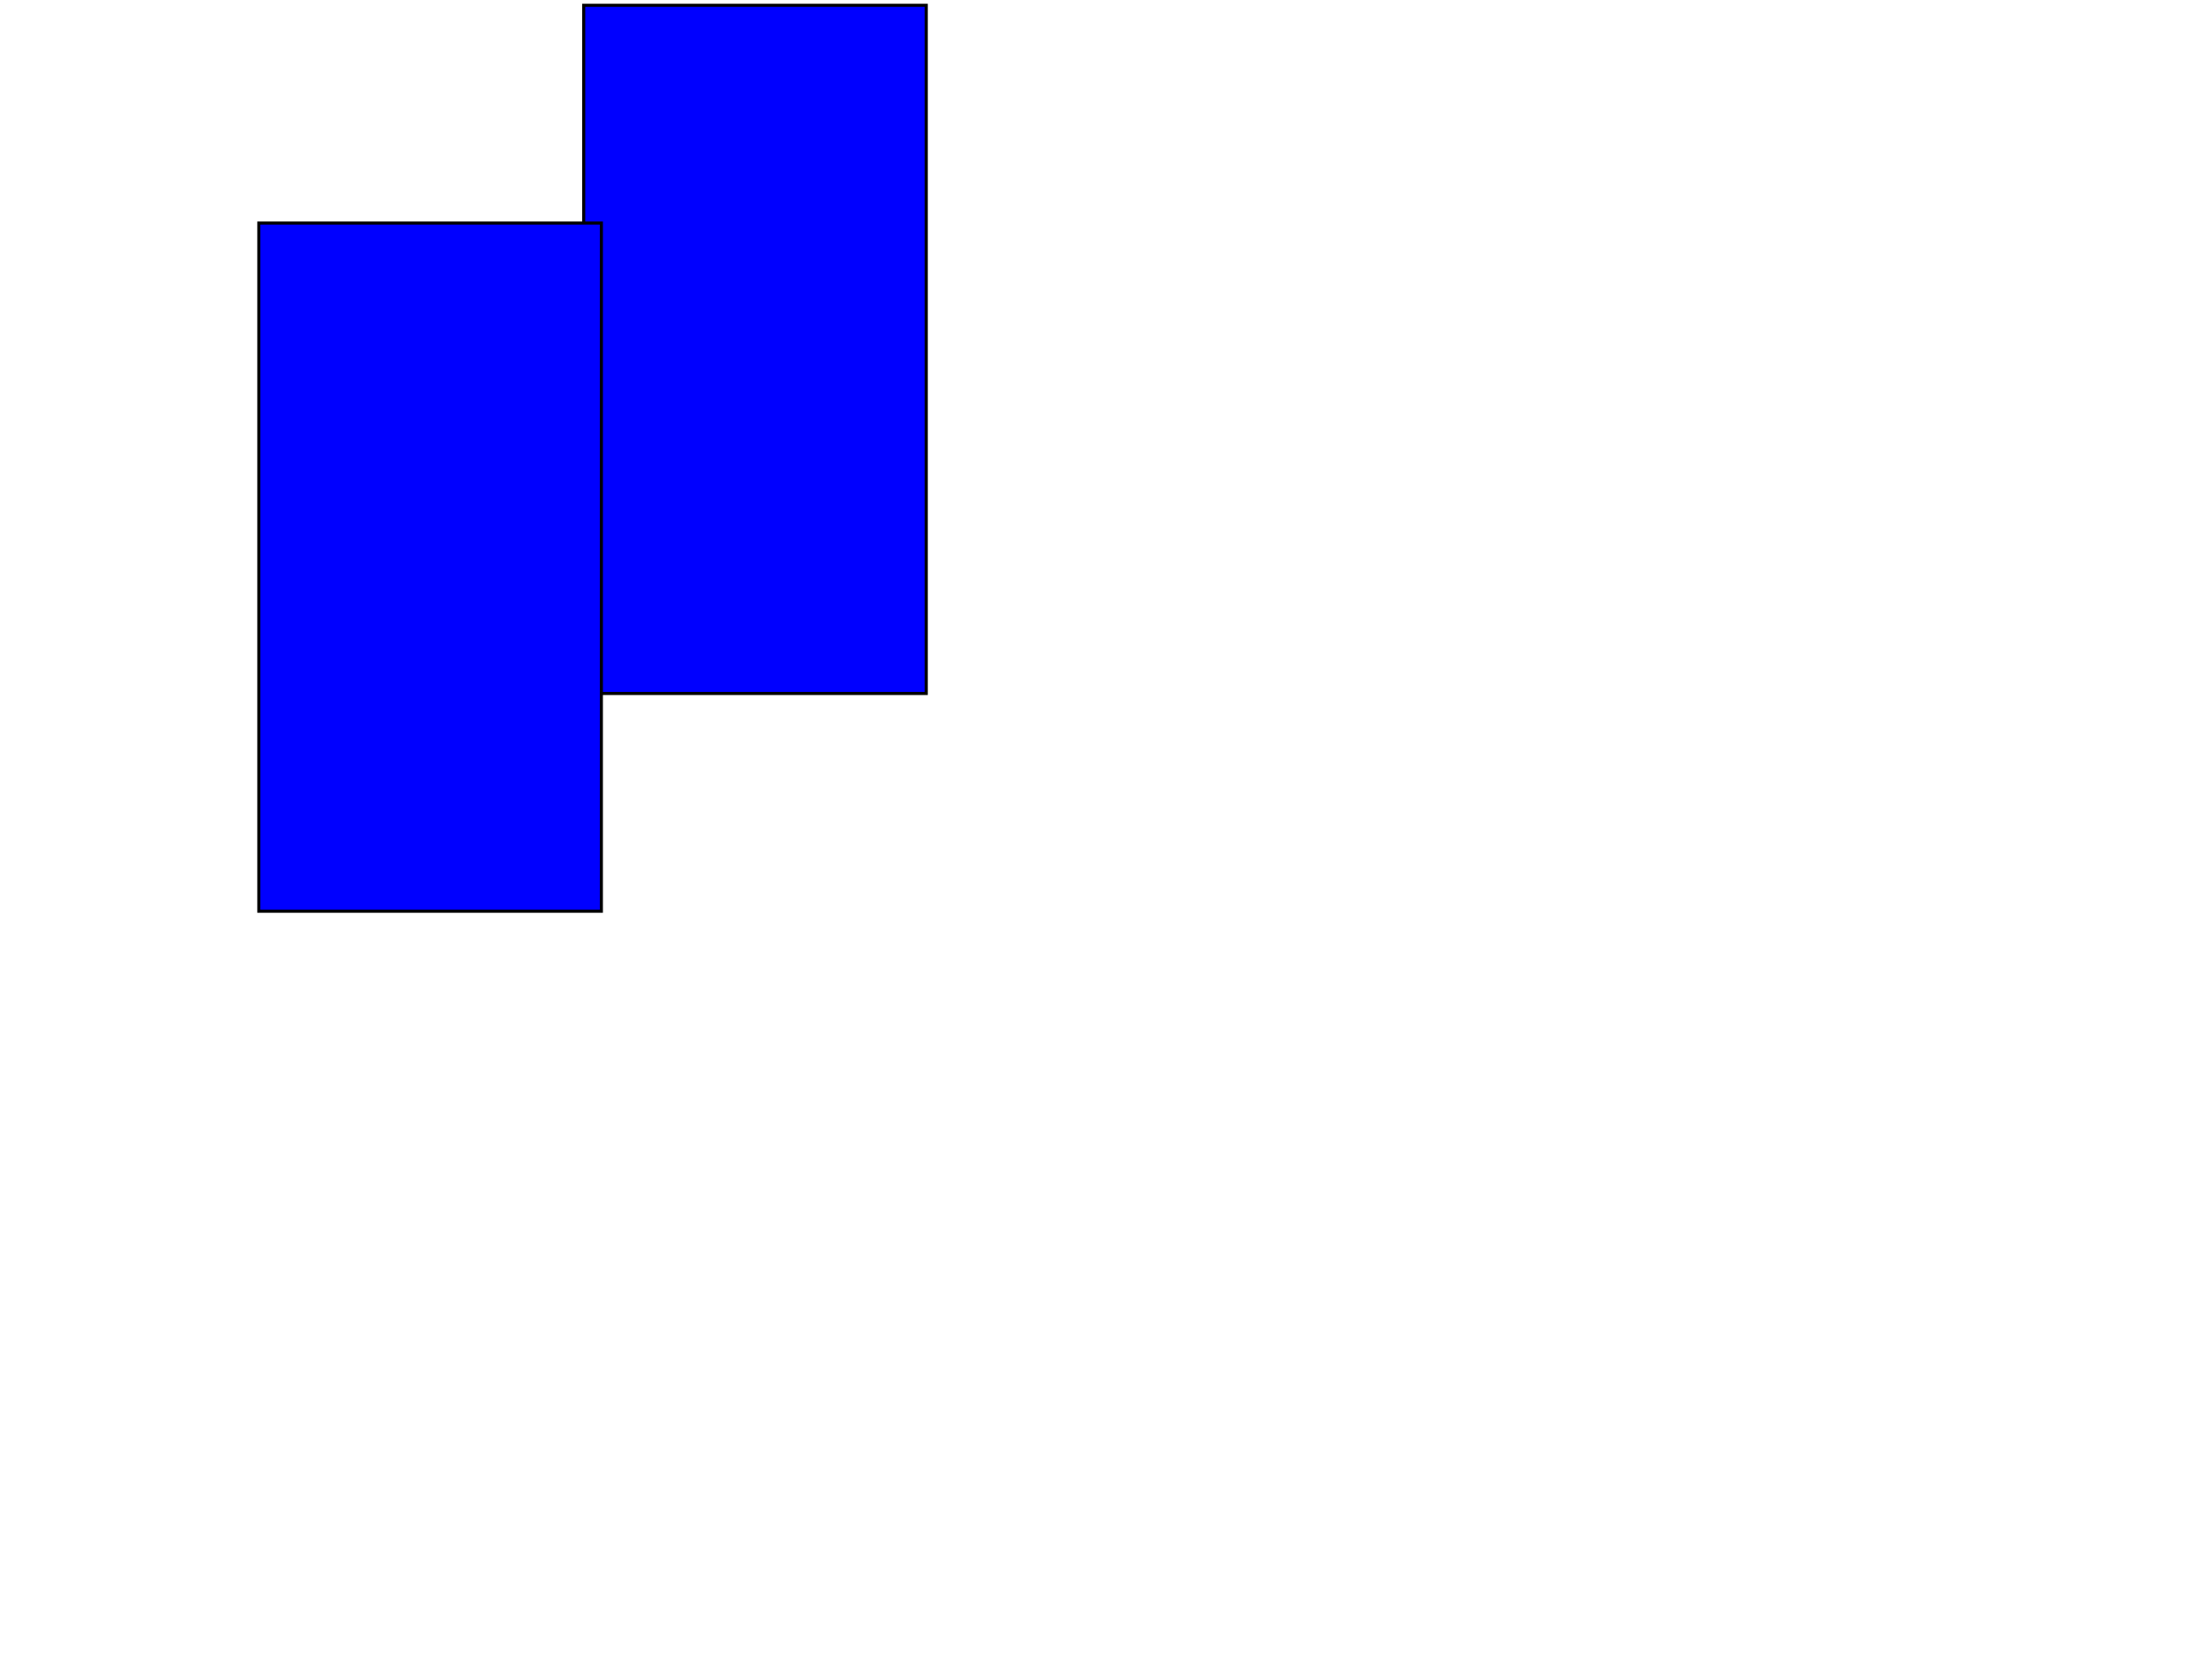
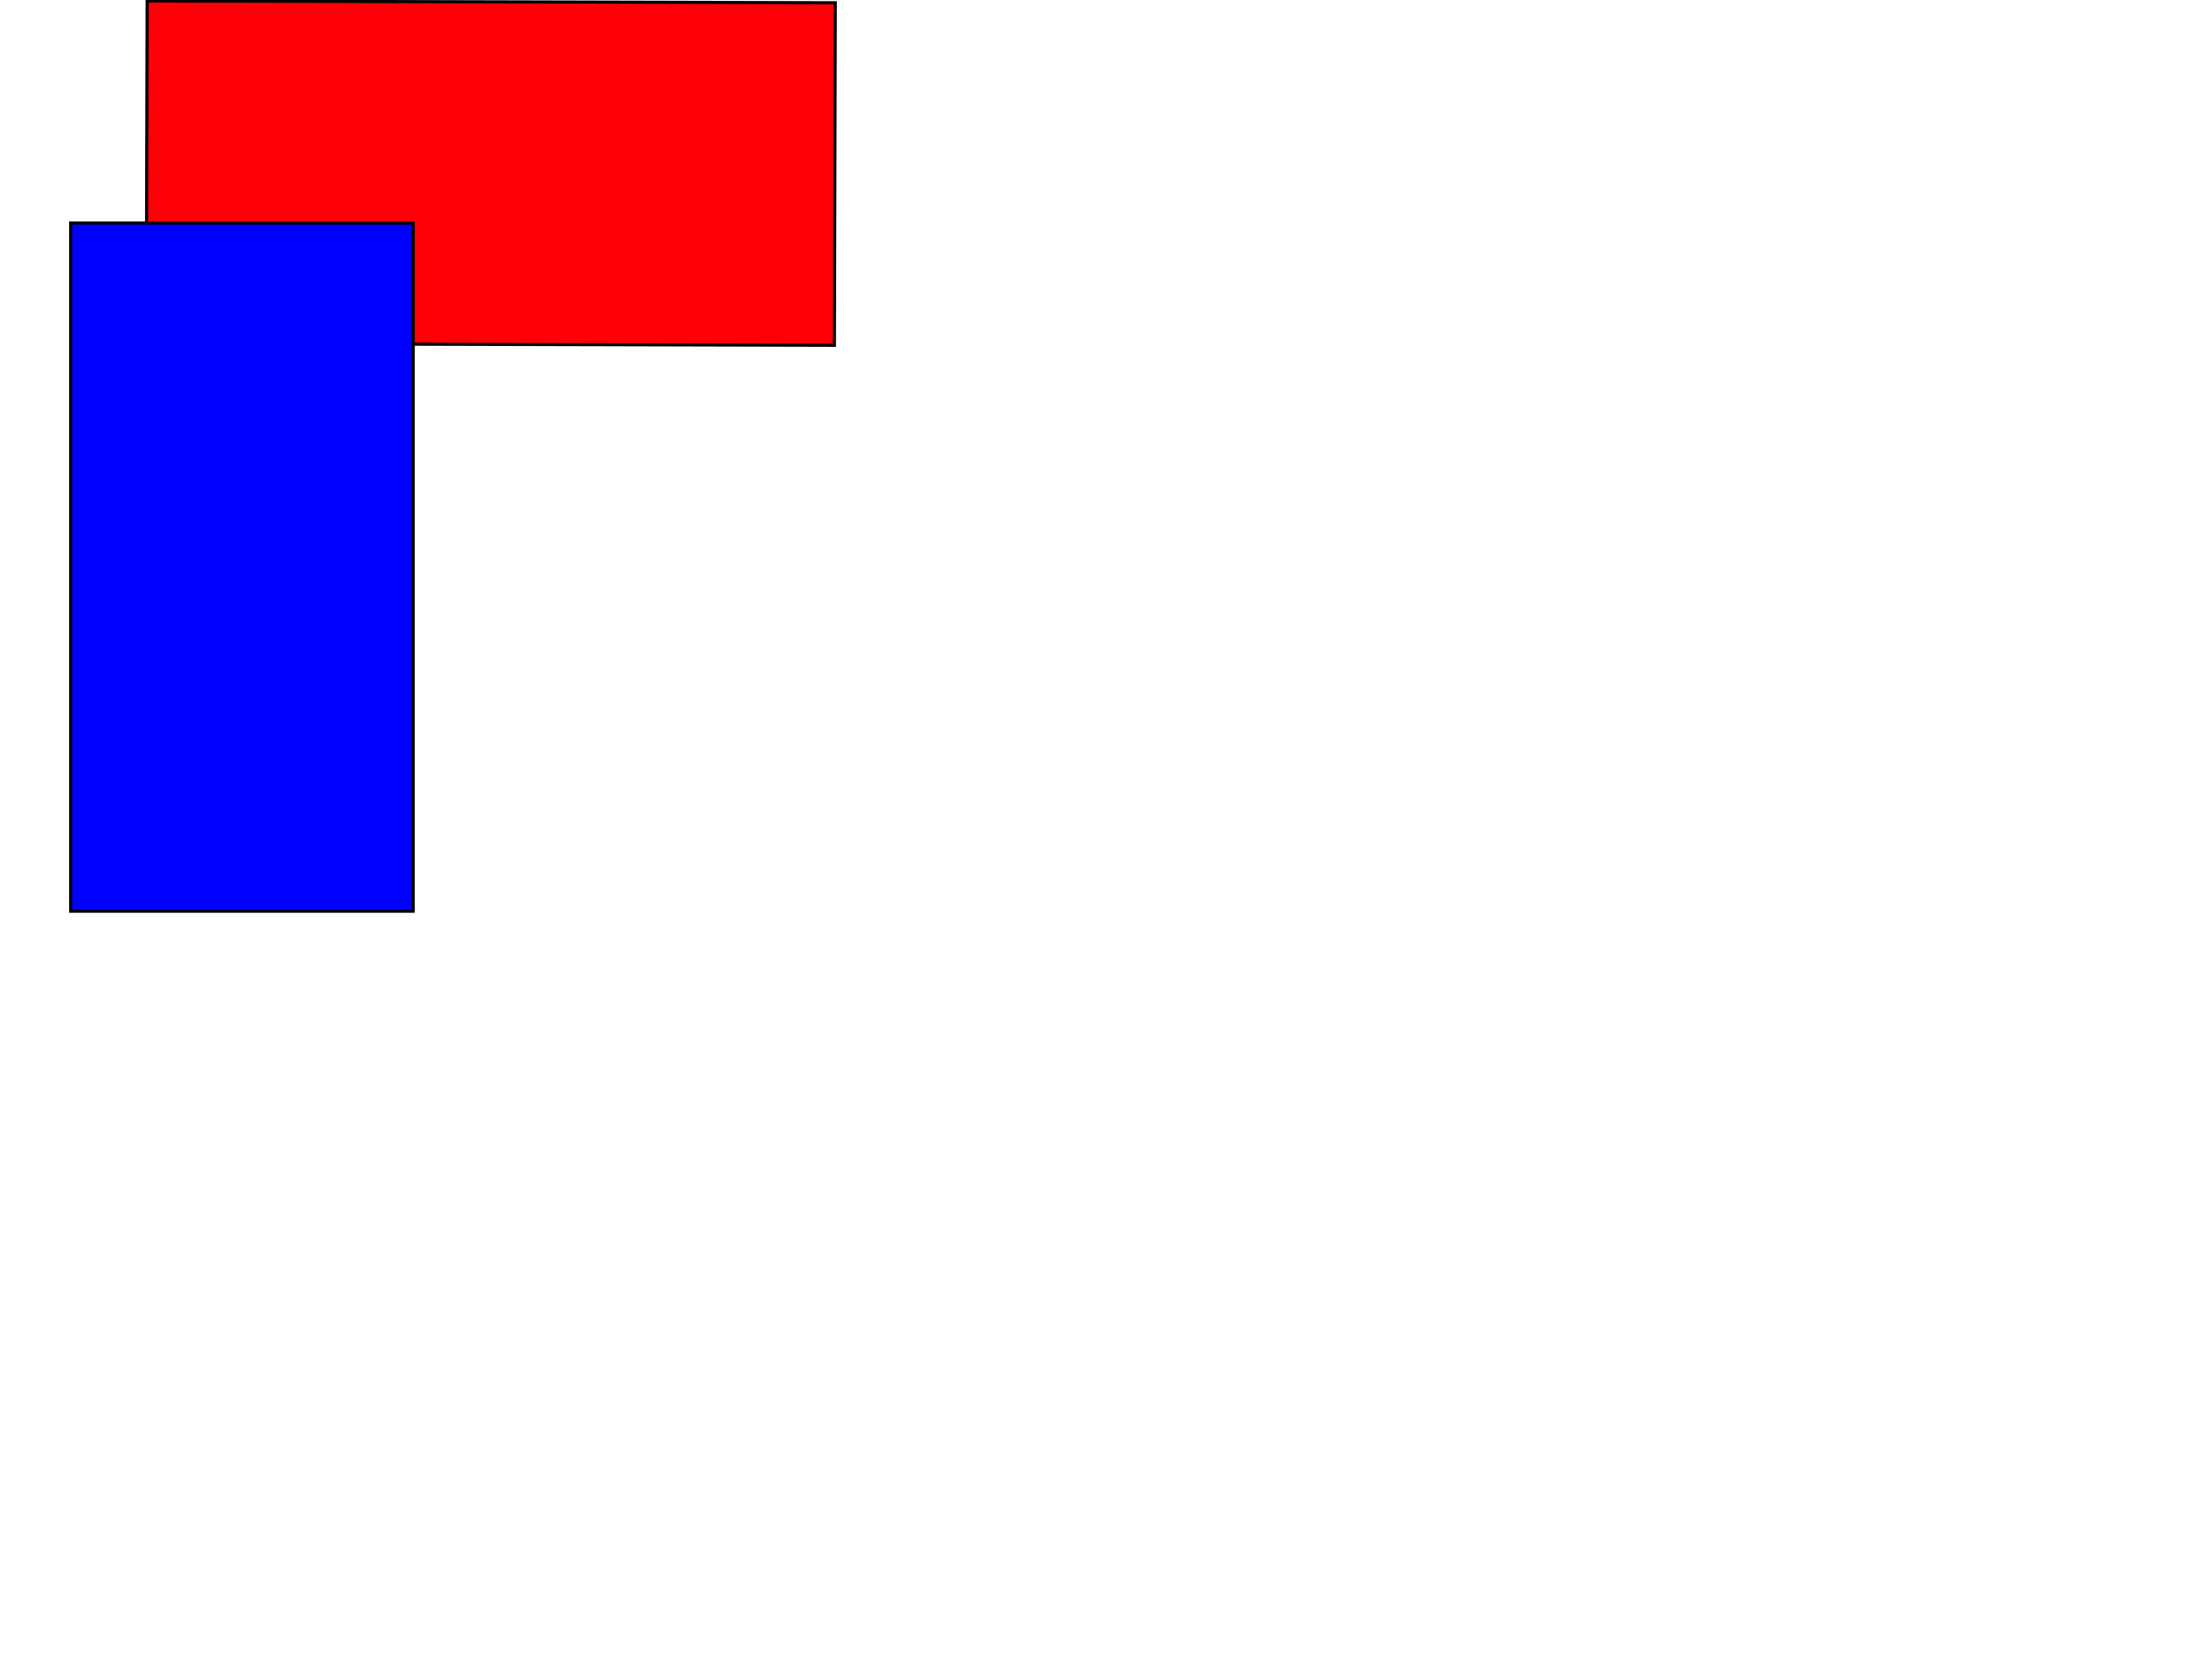
<svg xmlns="http://www.w3.org/2000/svg" width="640" height="480" id="svg2" version="1.1">
  <defs id="defs4" />
  <g id="layer1" transform="translate(0,-572.3622)" style="display:inline">
-     <rect style="fill:#0000ff;fill-rule:evenodd;stroke:#000000;stroke-width:0.887px;stroke-linecap:butt;stroke-linejoin:miter;stroke-opacity:1" id="rect3088" width="99.113" height="199.113" x="168.883" y="573.895" />
-     <rect y="636.895" x="74.883" height="199.113" width="99.113" id="rect2985" style="fill:#0000ff;fill-rule:evenodd;stroke:#000000;stroke-width:0.887px;stroke-linecap:butt;stroke-linejoin:miter;stroke-opacity:1" />
+     <g id="g2987">
+       <rect y="-243.181" x="572.522" height="199.113" width="99.113" id="rect3088" style="fill:#ff0008;fill-rule:evenodd;stroke:#000000;stroke-width:0.887px;stroke-linecap:butt;stroke-linejoin:miter;stroke-opacity:1;fill-opacity:1" transform="matrix(-0.00261095,0.9999966,-0.9999966,-0.00261095,0,0)" />
+       <rect style="fill:#0000ff;fill-rule:evenodd;stroke:#000000;stroke-width:0.887px;stroke-linecap:butt;stroke-linejoin:miter;stroke-opacity:1" id="rect2985" width="99.113" height="199.113" x="20.444" y="636.895" />
+     </g>
  </g>
  <g id="layer2" style="display:inline" />
</svg>
